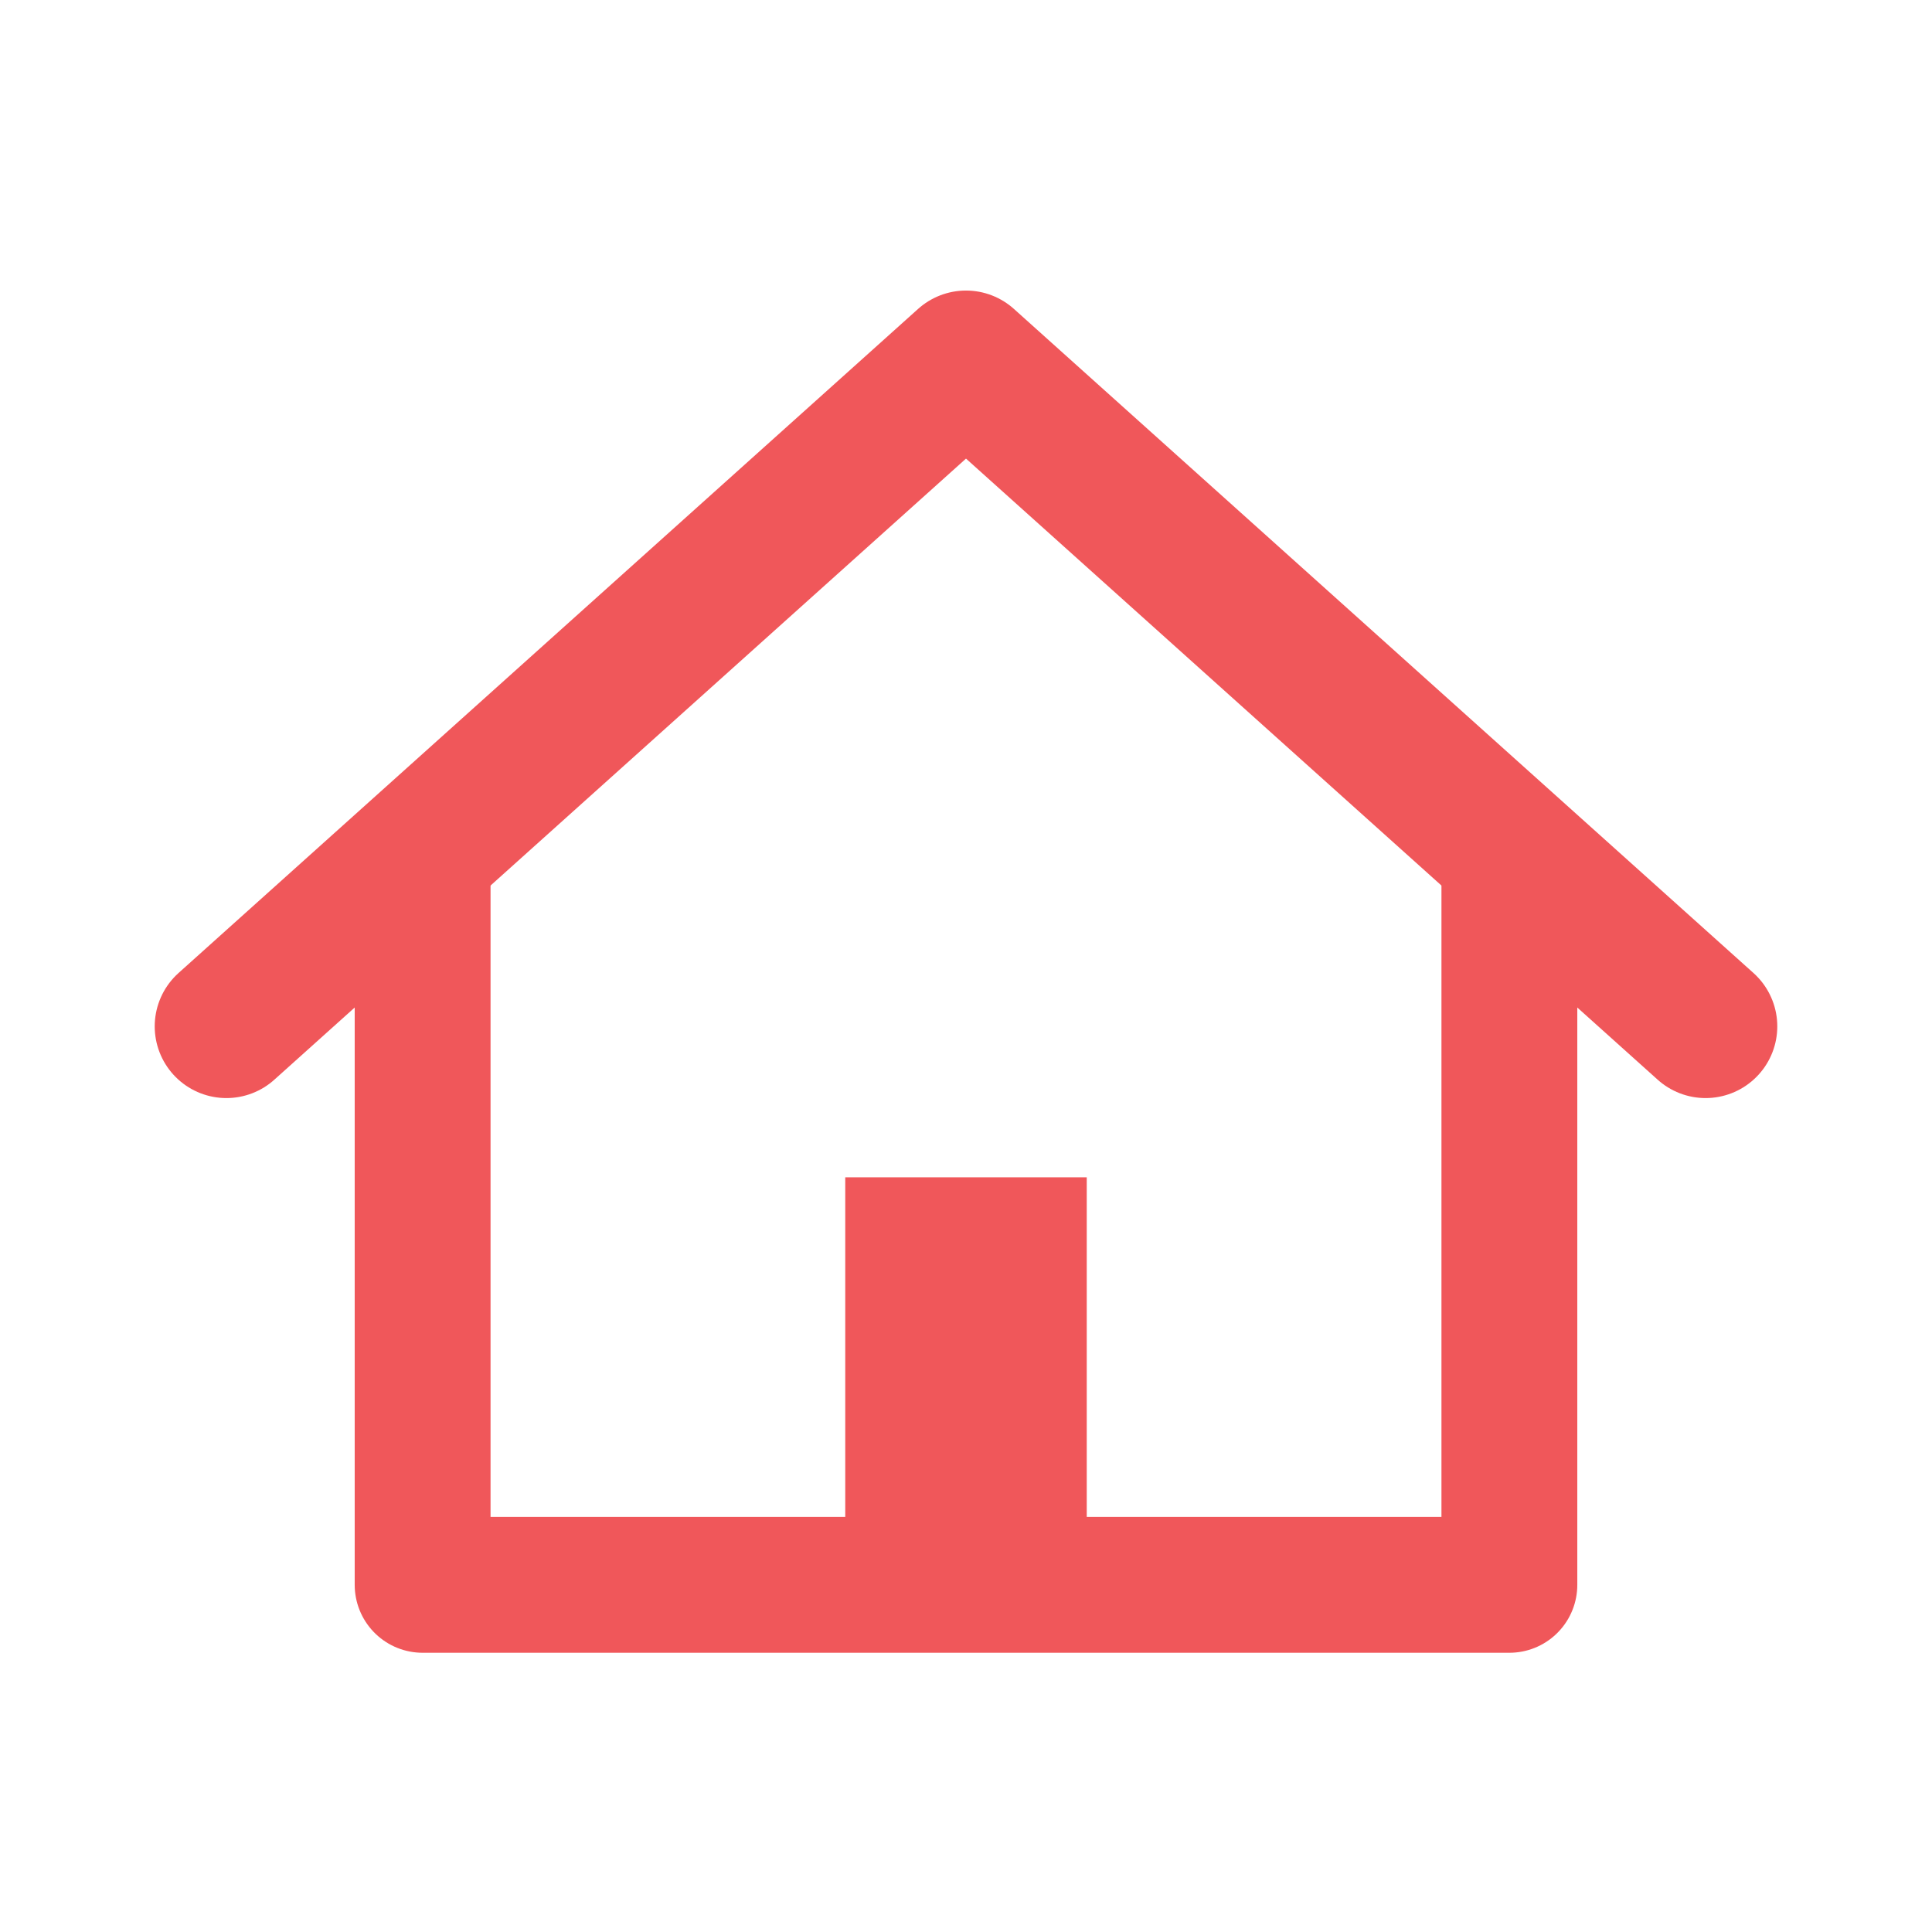
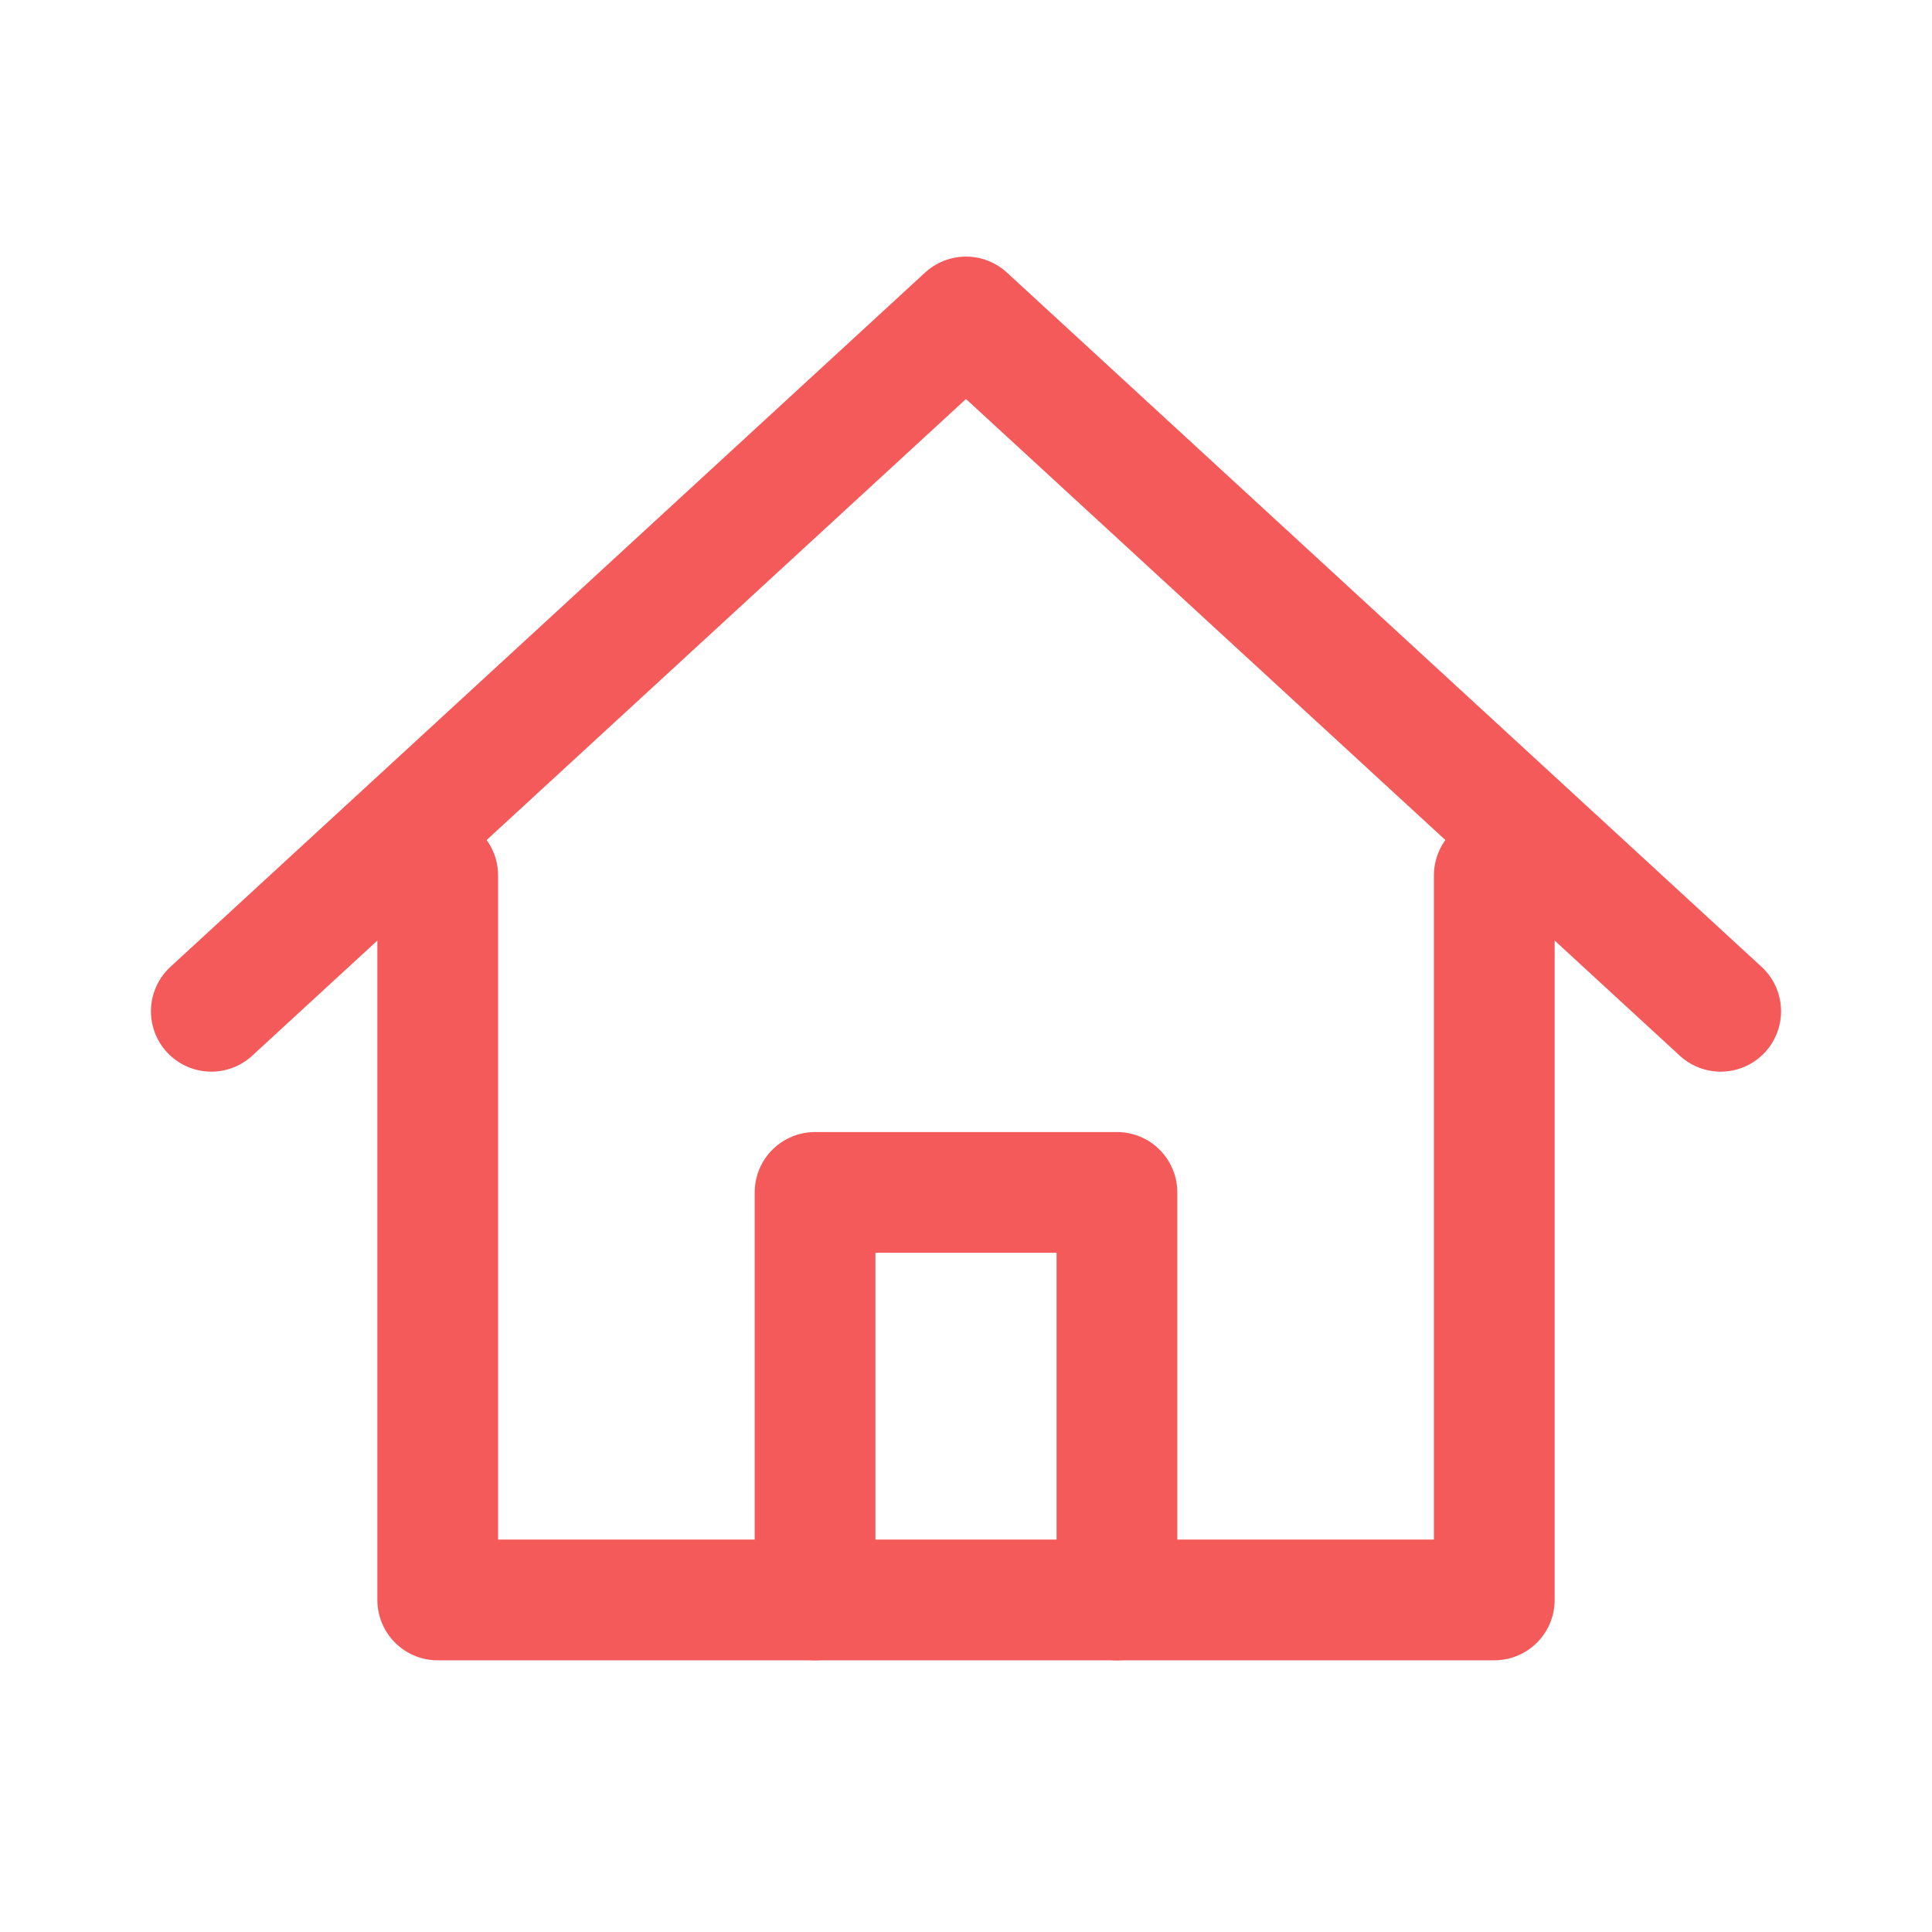
<svg xmlns="http://www.w3.org/2000/svg" width="512" height="512" viewBox="0 0 512 512">
-   <path d="M60 272 L256 96 L452 272" fill="none" stroke="#F0575A" stroke-width="38" stroke-linecap="round" stroke-linejoin="round" />
-   <path d="M112 226 L112 420 L400 420 L400 226" fill="none" stroke="#F0575A" stroke-width="36" stroke-linejoin="round" />
-   <rect x="224" y="312" width="64" height="108" fill="#F0575A" />
+   <g fill="none" stroke="#F45A5A" stroke-width="32" stroke-linecap="round" stroke-linejoin="round">
+     <polyline points="56,268 256,84 456,268" />
+     <polyline points="116,232 116,424 396,424 396,232" />
+     <polyline points="216,424 216,316 296,316 296,424" />
+   </g>
</svg>
